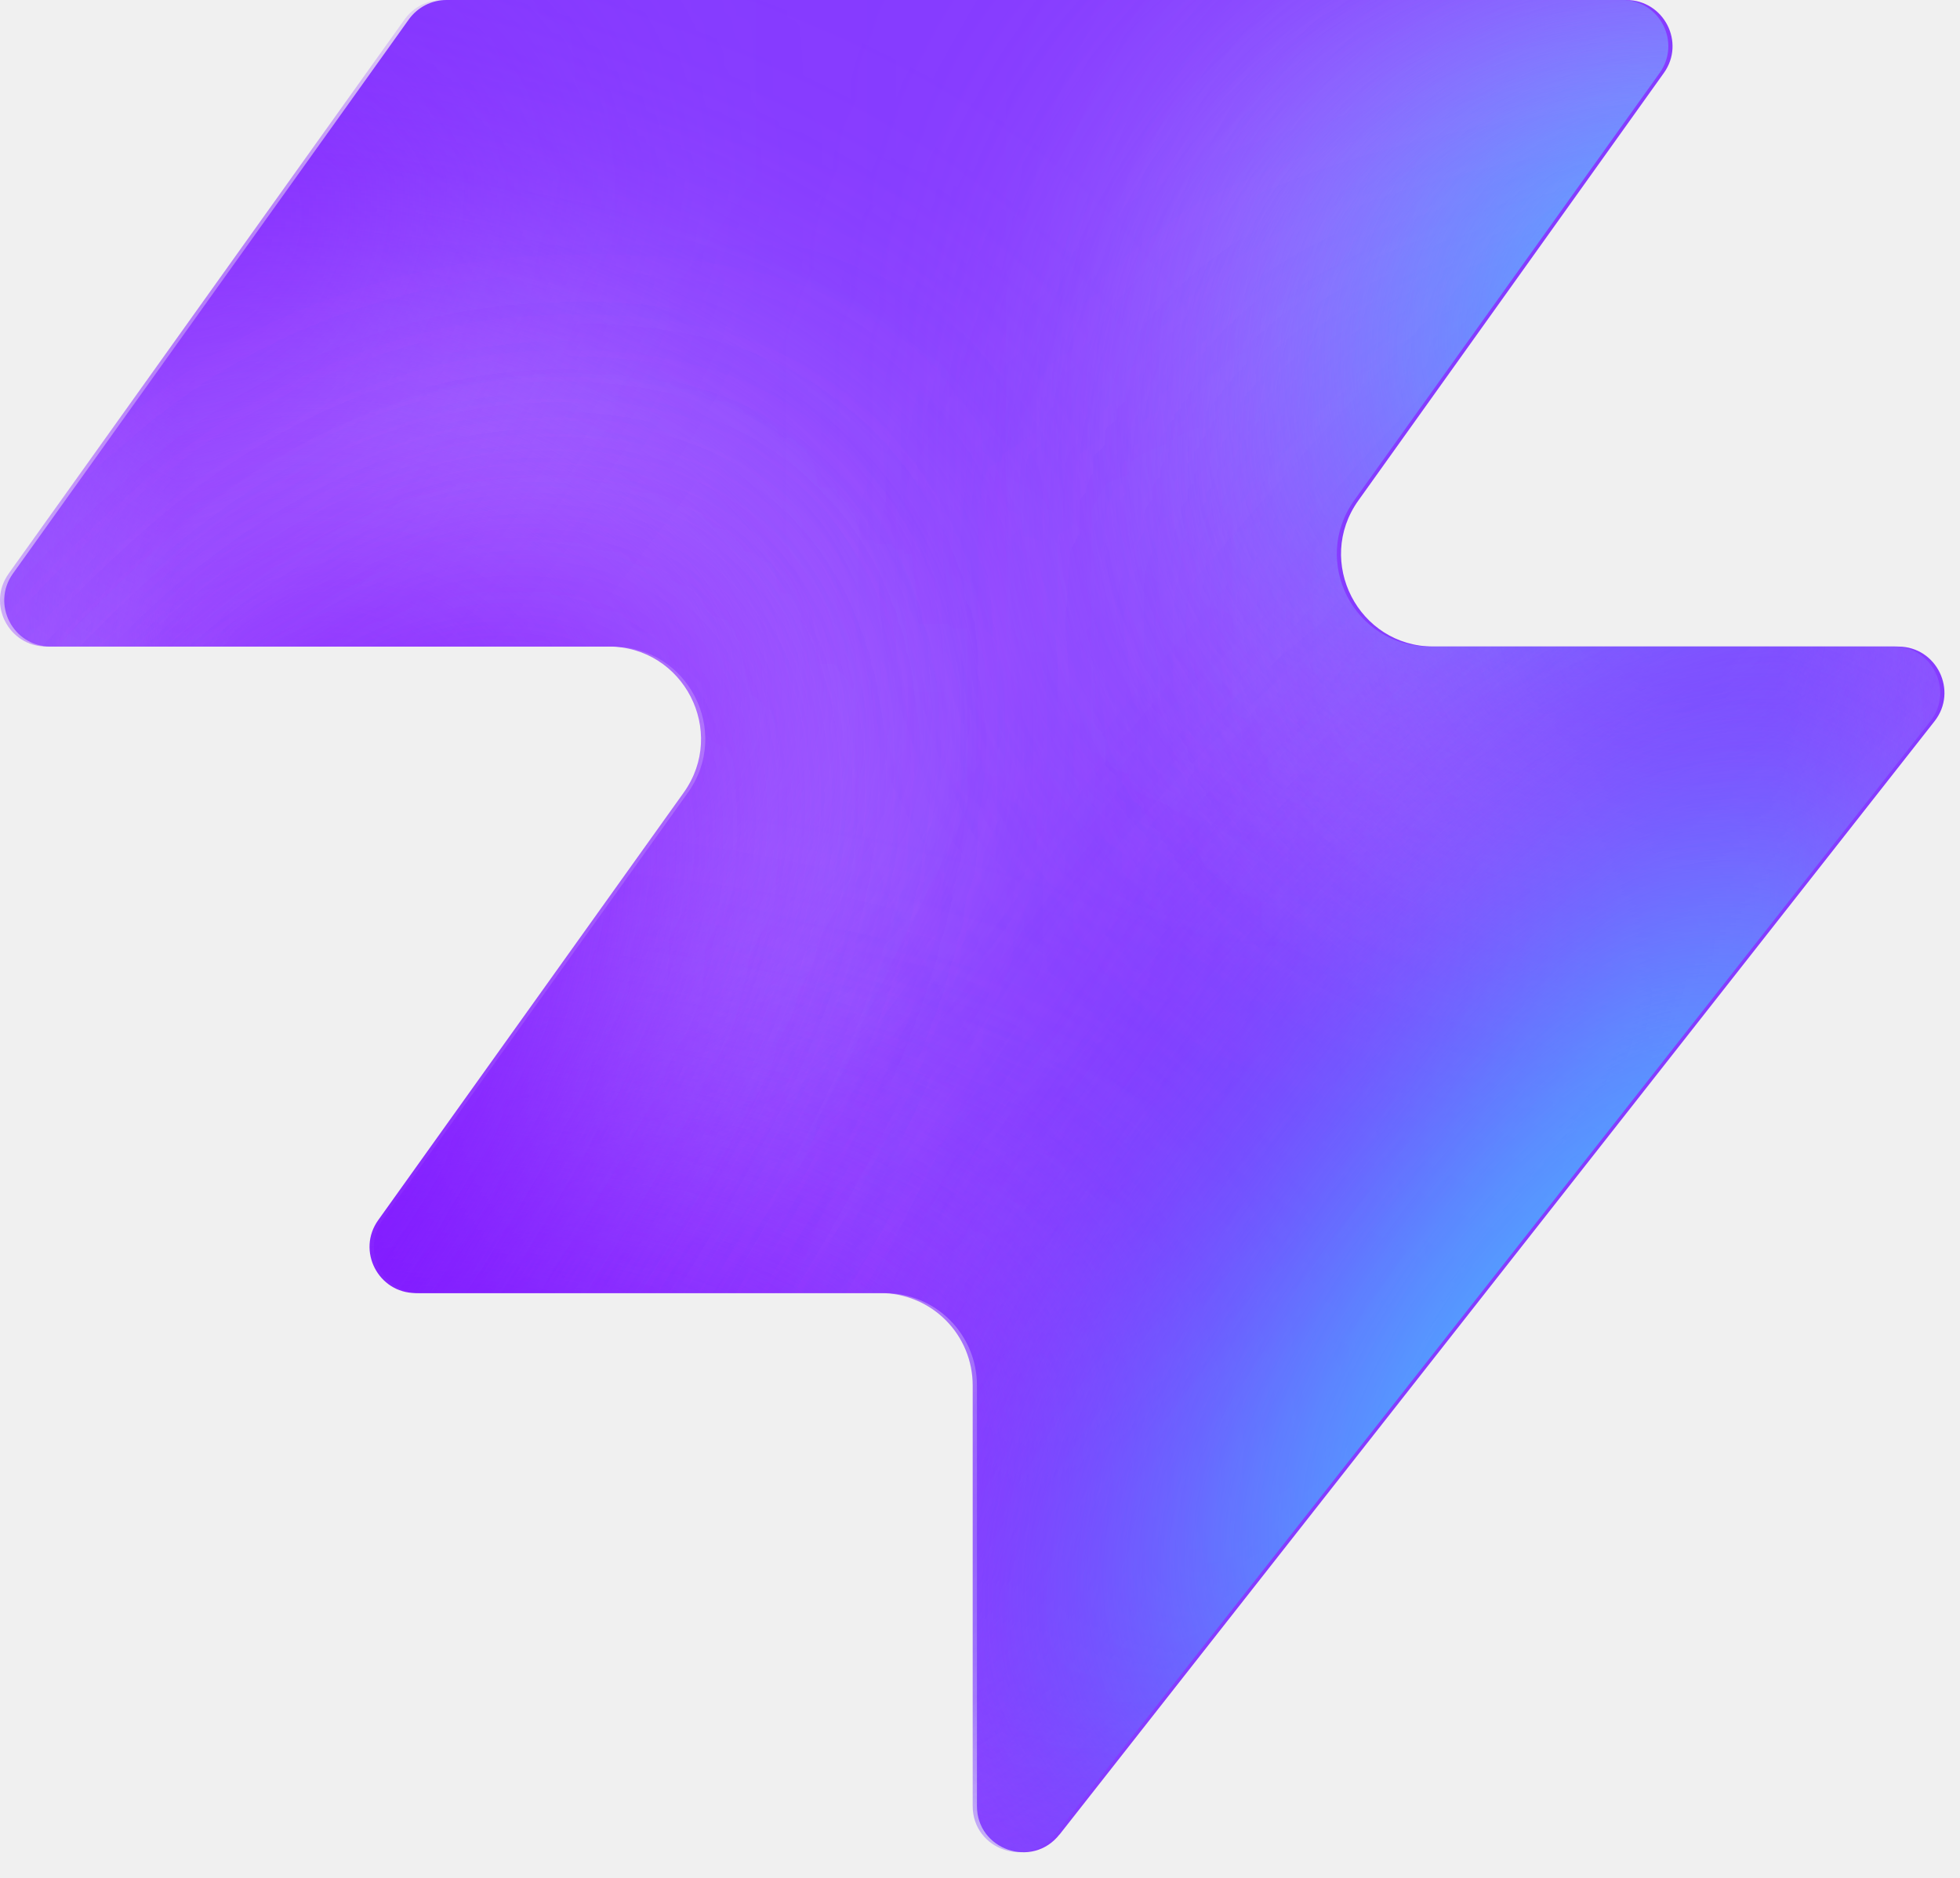
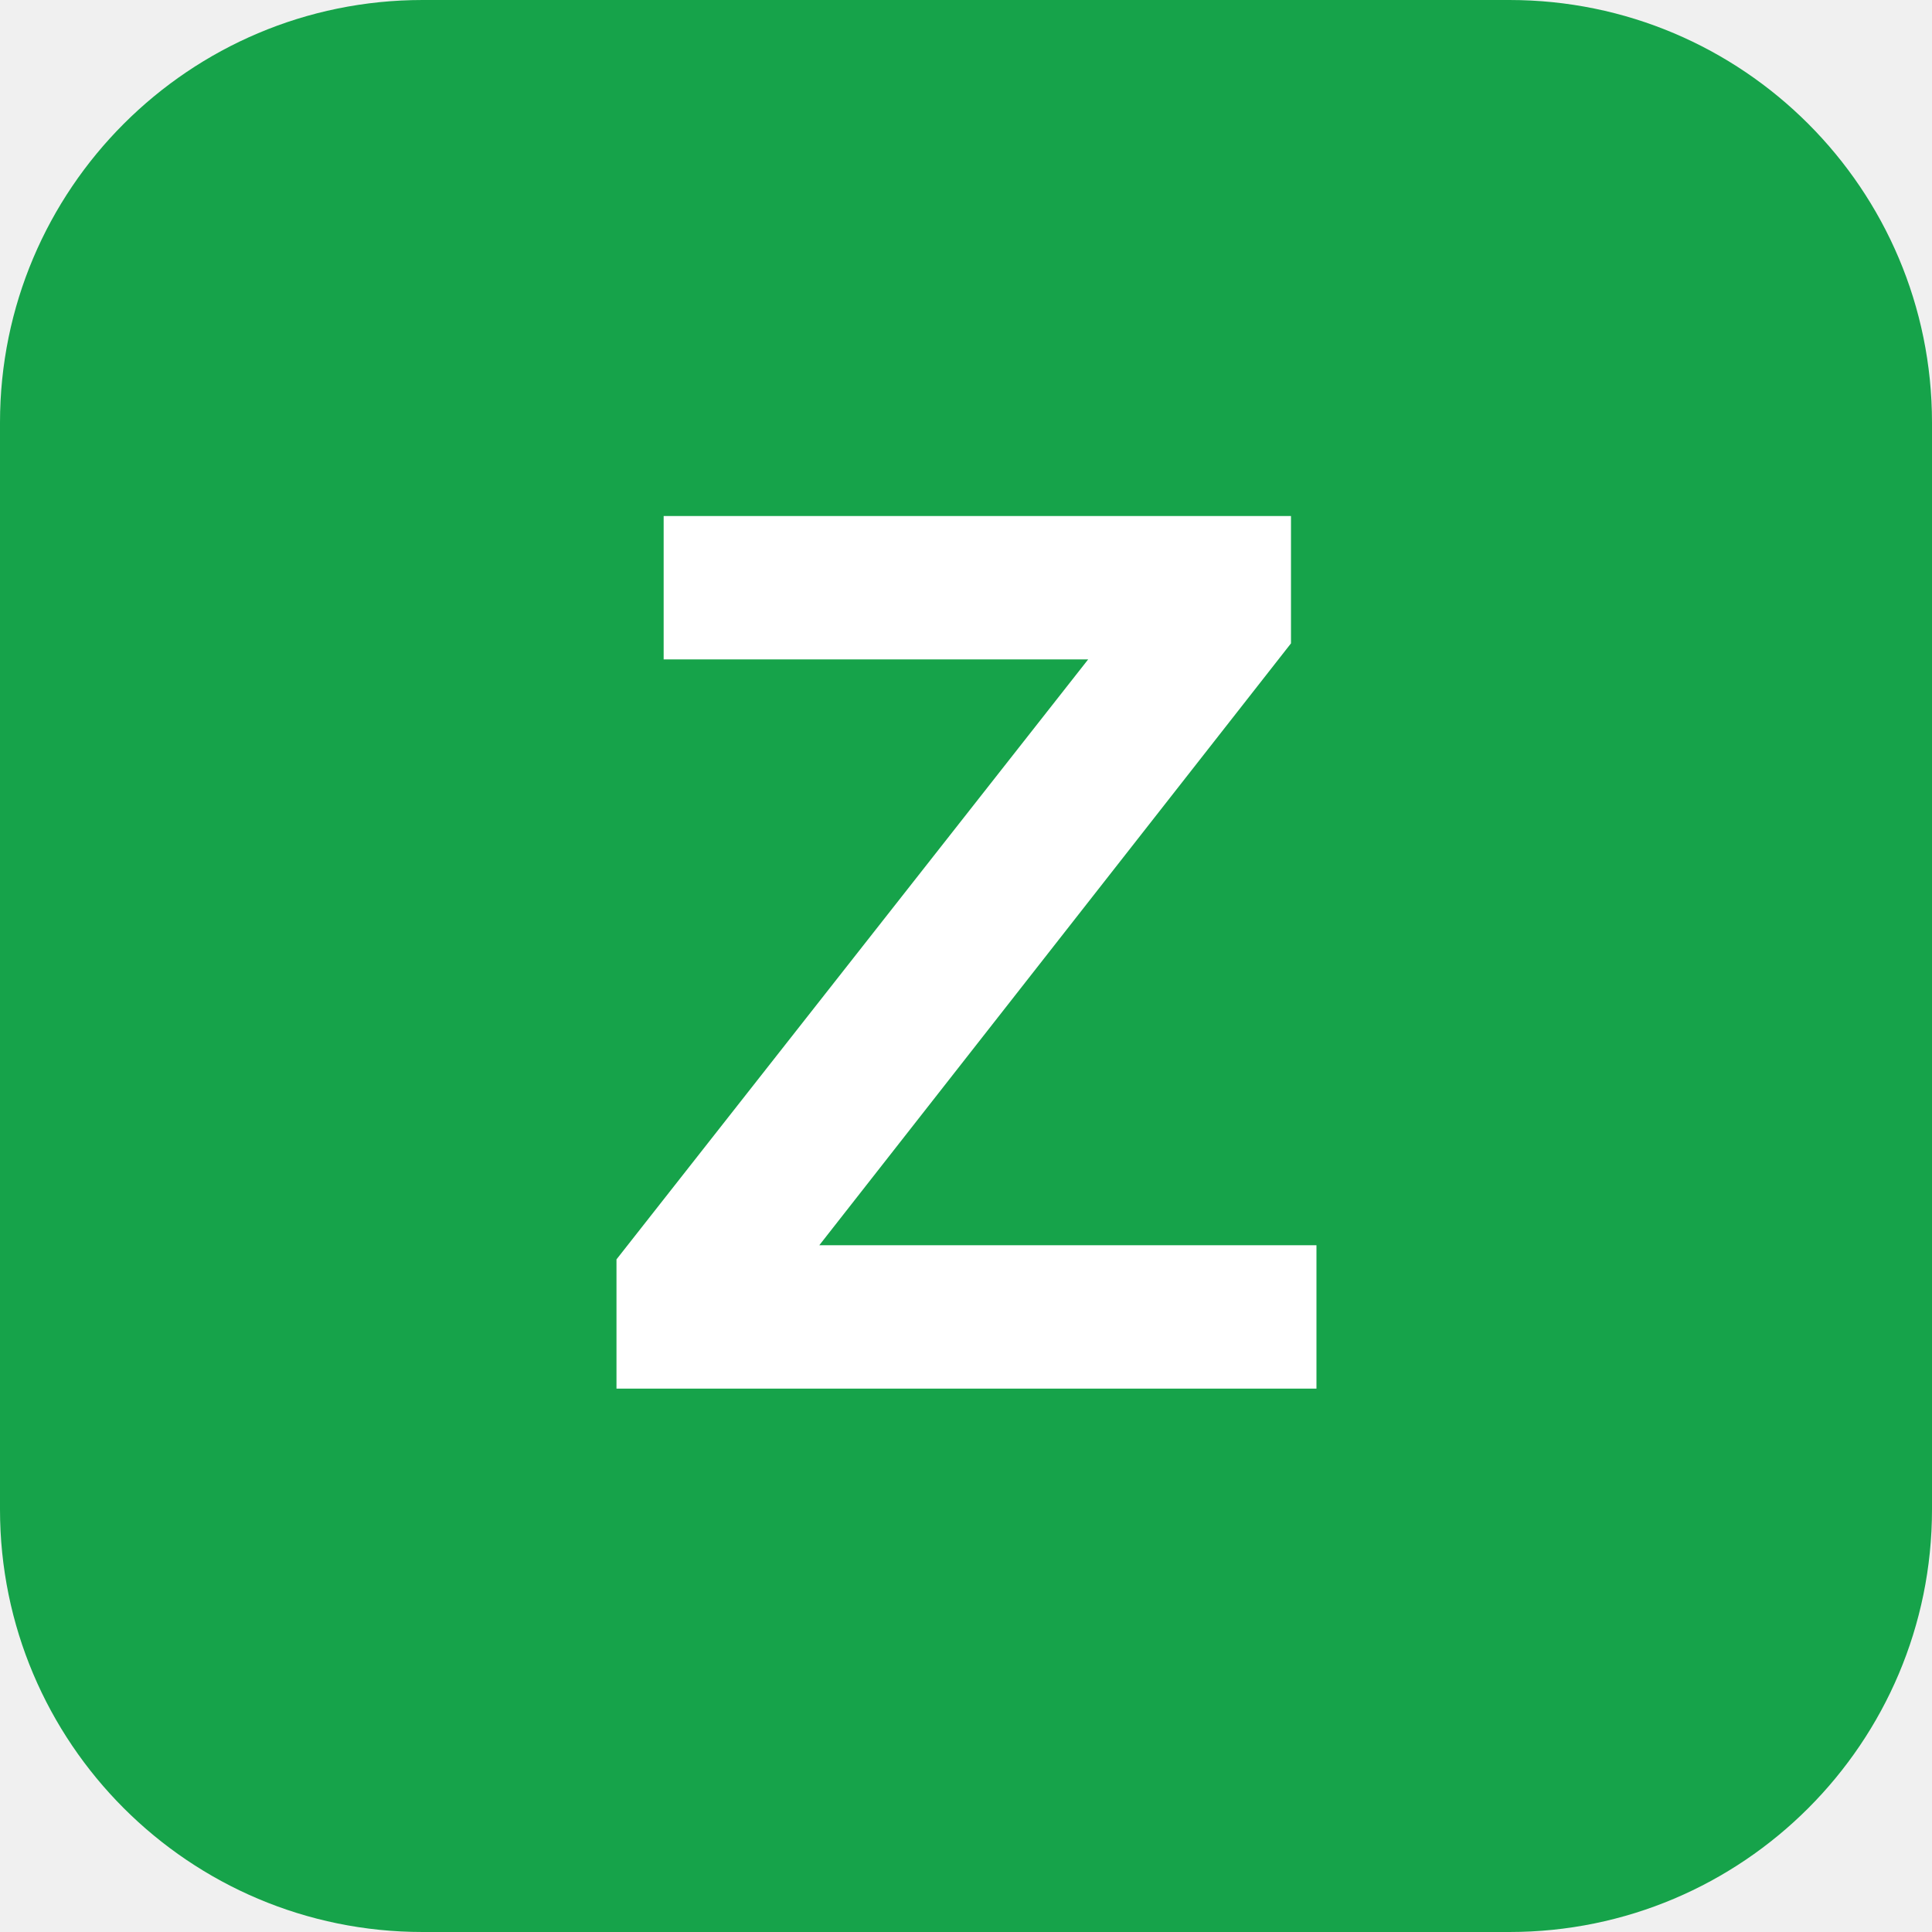
- <svg xmlns="http://www.w3.org/2000/svg" width="48" height="46" fill="none" viewBox="0 0 48 46">
-   <path fill="#863bff" d="M25.946 44.938c-.664.845-2.021.375-2.021-.698V33.937a2.26 2.26 0 0 0-2.262-2.262H10.287c-.92 0-1.456-1.04-.92-1.788l7.48-10.471c1.07-1.497 0-3.578-1.842-3.578H1.237c-.92 0-1.456-1.04-.92-1.788L10.013.474c.214-.297.556-.474.92-.474h28.894c.92 0 1.456 1.04.92 1.788l-7.48 10.471c-1.07 1.498 0 3.579 1.842 3.579h11.377c.943 0 1.473 1.088.89 1.83L25.947 44.94z" style="fill:#863bff;fill:color(display-p3 .525 .23 1);fill-opacity:1" />
-   <mask id="a" width="48" height="46" x="0" y="0" maskUnits="userSpaceOnUse" style="mask-type:alpha">
-     <path fill="#000" d="M25.842 44.938c-.664.844-2.021.375-2.021-.698V33.937a2.26 2.26 0 0 0-2.262-2.262H10.183c-.92 0-1.456-1.04-.92-1.788l7.48-10.471c1.07-1.498 0-3.579-1.842-3.579H1.133c-.92 0-1.456-1.04-.92-1.787L9.91.473c.214-.297.556-.474.92-.474h28.894c.92 0 1.456 1.04.92 1.788l-7.48 10.471c-1.07 1.498 0 3.578 1.842 3.578h11.377c.943 0 1.473 1.088.89 1.832L25.843 44.94z" style="fill:#000;fill-opacity:1" />
-   </mask>
-   <g mask="url(#a)">
-     <g filter="url(#b)">
-       <ellipse cx="5.508" cy="14.704" fill="#ede6ff" rx="5.508" ry="14.704" style="fill:#ede6ff;fill:color(display-p3 .927 .903 1);fill-opacity:1" transform="matrix(.00324 1 1 -.00324 -4.47 31.516)" />
-     </g>
-     <g filter="url(#c)">
-       <ellipse cx="10.399" cy="29.851" fill="#ede6ff" rx="10.399" ry="29.851" style="fill:#ede6ff;fill:color(display-p3 .927 .903 1);fill-opacity:1" transform="matrix(.00324 1 1 -.00324 -39.328 7.883)" />
-     </g>
-     <g filter="url(#d)">
-       <ellipse cx="5.508" cy="30.487" fill="#7e14ff" rx="5.508" ry="30.487" style="fill:#7e14ff;fill:color(display-p3 .492 .077 1);fill-opacity:1" transform="rotate(89.814 -25.913 -14.639)scale(1 -1)" />
-     </g>
-     <g filter="url(#e)">
-       <ellipse cx="5.508" cy="30.599" fill="#7e14ff" rx="5.508" ry="30.599" style="fill:#7e14ff;fill:color(display-p3 .492 .077 1);fill-opacity:1" transform="rotate(89.814 -32.644 -3.334)scale(1 -1)" />
-     </g>
-     <g filter="url(#f)">
-       <ellipse cx="5.508" cy="30.599" fill="#7e14ff" rx="5.508" ry="30.599" style="fill:#7e14ff;fill:color(display-p3 .492 .077 1);fill-opacity:1" transform="matrix(.00324 1 1 -.00324 -34.34 30.47)" />
-     </g>
-     <g filter="url(#g)">
-       <ellipse cx="14.072" cy="22.078" fill="#ede6ff" rx="14.072" ry="22.078" style="fill:#ede6ff;fill:color(display-p3 .927 .903 1);fill-opacity:1" transform="rotate(93.35 24.506 48.493)scale(-1 1)" />
-     </g>
-     <g filter="url(#h)">
-       <ellipse cx="3.47" cy="21.501" fill="#7e14ff" rx="3.47" ry="21.501" style="fill:#7e14ff;fill:color(display-p3 .492 .077 1);fill-opacity:1" transform="rotate(89.009 28.708 47.59)scale(-1 1)" />
-     </g>
-     <g filter="url(#i)">
-       <ellipse cx="3.47" cy="21.501" fill="#7e14ff" rx="3.47" ry="21.501" style="fill:#7e14ff;fill:color(display-p3 .492 .077 1);fill-opacity:1" transform="rotate(89.009 28.708 47.59)scale(-1 1)" />
-     </g>
-     <g filter="url(#j)">
-       <ellipse cx=".387" cy="8.972" fill="#7e14ff" rx="4.407" ry="29.108" style="fill:#7e14ff;fill:color(display-p3 .492 .077 1);fill-opacity:1" transform="rotate(39.51 .387 8.972)" />
-     </g>
-     <g filter="url(#k)">
-       <ellipse cx="47.523" cy="-6.092" fill="#7e14ff" rx="4.407" ry="29.108" style="fill:#7e14ff;fill:color(display-p3 .492 .077 1);fill-opacity:1" transform="rotate(37.892 47.523 -6.092)" />
-     </g>
-     <g filter="url(#l)">
-       <ellipse cx="41.412" cy="6.333" fill="#47bfff" rx="5.971" ry="9.665" style="fill:#47bfff;fill:color(display-p3 .28 .748 1);fill-opacity:1" transform="rotate(37.892 41.412 6.333)" />
-     </g>
-     <g filter="url(#m)">
-       <ellipse cx="-1.879" cy="38.332" fill="#7e14ff" rx="4.407" ry="29.108" style="fill:#7e14ff;fill:color(display-p3 .492 .077 1);fill-opacity:1" transform="rotate(37.892 -1.88 38.332)" />
-     </g>
-     <g filter="url(#n)">
-       <ellipse cx="-1.879" cy="38.332" fill="#7e14ff" rx="4.407" ry="29.108" style="fill:#7e14ff;fill:color(display-p3 .492 .077 1);fill-opacity:1" transform="rotate(37.892 -1.88 38.332)" />
-     </g>
-     <g filter="url(#o)">
-       <ellipse cx="35.651" cy="29.907" fill="#7e14ff" rx="4.407" ry="29.108" style="fill:#7e14ff;fill:color(display-p3 .492 .077 1);fill-opacity:1" transform="rotate(37.892 35.651 29.907)" />
-     </g>
-     <g filter="url(#p)">
-       <ellipse cx="38.418" cy="32.4" fill="#47bfff" rx="5.971" ry="15.297" style="fill:#47bfff;fill:color(display-p3 .28 .748 1);fill-opacity:1" transform="rotate(37.892 38.418 32.4)" />
-     </g>
-   </g>
-   <defs>
-     <filter id="b" width="60.045" height="41.654" x="-19.77" y="16.149" color-interpolation-filters="sRGB" filterUnits="userSpaceOnUse">
-       <feFlood flood-opacity="0" result="BackgroundImageFix" />
-       <feBlend in="SourceGraphic" in2="BackgroundImageFix" result="shape" />
-       <feGaussianBlur result="effect1_foregroundBlur_2002_17158" stdDeviation="7.659" />
-     </filter>
-     <filter id="c" width="90.34" height="51.437" x="-54.613" y="-7.533" color-interpolation-filters="sRGB" filterUnits="userSpaceOnUse">
-       <feFlood flood-opacity="0" result="BackgroundImageFix" />
-       <feBlend in="SourceGraphic" in2="BackgroundImageFix" result="shape" />
-       <feGaussianBlur result="effect1_foregroundBlur_2002_17158" stdDeviation="7.659" />
-     </filter>
-     <filter id="d" width="79.355" height="29.4" x="-49.64" y="2.03" color-interpolation-filters="sRGB" filterUnits="userSpaceOnUse">
-       <feFlood flood-opacity="0" result="BackgroundImageFix" />
-       <feBlend in="SourceGraphic" in2="BackgroundImageFix" result="shape" />
-       <feGaussianBlur result="effect1_foregroundBlur_2002_17158" stdDeviation="4.596" />
-     </filter>
-     <filter id="e" width="79.579" height="29.4" x="-45.045" y="20.029" color-interpolation-filters="sRGB" filterUnits="userSpaceOnUse">
-       <feFlood flood-opacity="0" result="BackgroundImageFix" />
-       <feBlend in="SourceGraphic" in2="BackgroundImageFix" result="shape" />
-       <feGaussianBlur result="effect1_foregroundBlur_2002_17158" stdDeviation="4.596" />
-     </filter>
-     <filter id="f" width="79.579" height="29.4" x="-43.513" y="21.178" color-interpolation-filters="sRGB" filterUnits="userSpaceOnUse">
-       <feFlood flood-opacity="0" result="BackgroundImageFix" />
-       <feBlend in="SourceGraphic" in2="BackgroundImageFix" result="shape" />
-       <feGaussianBlur result="effect1_foregroundBlur_2002_17158" stdDeviation="4.596" />
-     </filter>
-     <filter id="g" width="74.749" height="58.852" x="15.756" y="-17.901" color-interpolation-filters="sRGB" filterUnits="userSpaceOnUse">
-       <feFlood flood-opacity="0" result="BackgroundImageFix" />
-       <feBlend in="SourceGraphic" in2="BackgroundImageFix" result="shape" />
-       <feGaussianBlur result="effect1_foregroundBlur_2002_17158" stdDeviation="7.659" />
-     </filter>
-     <filter id="h" width="61.377" height="25.362" x="23.548" y="2.284" color-interpolation-filters="sRGB" filterUnits="userSpaceOnUse">
-       <feFlood flood-opacity="0" result="BackgroundImageFix" />
-       <feBlend in="SourceGraphic" in2="BackgroundImageFix" result="shape" />
-       <feGaussianBlur result="effect1_foregroundBlur_2002_17158" stdDeviation="4.596" />
-     </filter>
-     <filter id="i" width="61.377" height="25.362" x="23.548" y="2.284" color-interpolation-filters="sRGB" filterUnits="userSpaceOnUse">
-       <feFlood flood-opacity="0" result="BackgroundImageFix" />
-       <feBlend in="SourceGraphic" in2="BackgroundImageFix" result="shape" />
-       <feGaussianBlur result="effect1_foregroundBlur_2002_17158" stdDeviation="4.596" />
-     </filter>
-     <filter id="j" width="56.045" height="63.649" x="-27.636" y="-22.853" color-interpolation-filters="sRGB" filterUnits="userSpaceOnUse">
-       <feFlood flood-opacity="0" result="BackgroundImageFix" />
-       <feBlend in="SourceGraphic" in2="BackgroundImageFix" result="shape" />
-       <feGaussianBlur result="effect1_foregroundBlur_2002_17158" stdDeviation="4.596" />
-     </filter>
-     <filter id="k" width="54.814" height="64.646" x="20.116" y="-38.415" color-interpolation-filters="sRGB" filterUnits="userSpaceOnUse">
-       <feFlood flood-opacity="0" result="BackgroundImageFix" />
-       <feBlend in="SourceGraphic" in2="BackgroundImageFix" result="shape" />
-       <feGaussianBlur result="effect1_foregroundBlur_2002_17158" stdDeviation="4.596" />
-     </filter>
-     <filter id="l" width="33.541" height="35.313" x="24.641" y="-11.323" color-interpolation-filters="sRGB" filterUnits="userSpaceOnUse">
-       <feFlood flood-opacity="0" result="BackgroundImageFix" />
-       <feBlend in="SourceGraphic" in2="BackgroundImageFix" result="shape" />
-       <feGaussianBlur result="effect1_foregroundBlur_2002_17158" stdDeviation="4.596" />
-     </filter>
-     <filter id="m" width="54.814" height="64.646" x="-29.286" y="6.009" color-interpolation-filters="sRGB" filterUnits="userSpaceOnUse">
-       <feFlood flood-opacity="0" result="BackgroundImageFix" />
-       <feBlend in="SourceGraphic" in2="BackgroundImageFix" result="shape" />
-       <feGaussianBlur result="effect1_foregroundBlur_2002_17158" stdDeviation="4.596" />
-     </filter>
-     <filter id="n" width="54.814" height="64.646" x="-29.286" y="6.009" color-interpolation-filters="sRGB" filterUnits="userSpaceOnUse">
-       <feFlood flood-opacity="0" result="BackgroundImageFix" />
-       <feBlend in="SourceGraphic" in2="BackgroundImageFix" result="shape" />
-       <feGaussianBlur result="effect1_foregroundBlur_2002_17158" stdDeviation="4.596" />
-     </filter>
-     <filter id="o" width="54.814" height="64.646" x="8.244" y="-2.416" color-interpolation-filters="sRGB" filterUnits="userSpaceOnUse">
-       <feFlood flood-opacity="0" result="BackgroundImageFix" />
-       <feBlend in="SourceGraphic" in2="BackgroundImageFix" result="shape" />
-       <feGaussianBlur result="effect1_foregroundBlur_2002_17158" stdDeviation="4.596" />
-     </filter>
-     <filter id="p" width="39.409" height="43.623" x="18.713" y="10.588" color-interpolation-filters="sRGB" filterUnits="userSpaceOnUse">
-       <feFlood flood-opacity="0" result="BackgroundImageFix" />
-       <feBlend in="SourceGraphic" in2="BackgroundImageFix" result="shape" />
-       <feGaussianBlur result="effect1_foregroundBlur_2002_17158" stdDeviation="4.596" />
-     </filter>
-   </defs>
+ <svg xmlns="http://www.w3.org/2000/svg" viewBox="0 0 32 32">
+   <rect width="32" height="32" rx="7" fill="#16a34a" />
+   <text x="16" y="23" font-family="Arial Black, Arial, sans-serif" font-weight="900" font-size="21" text-anchor="middle" fill="white">Z</text>
</svg>
